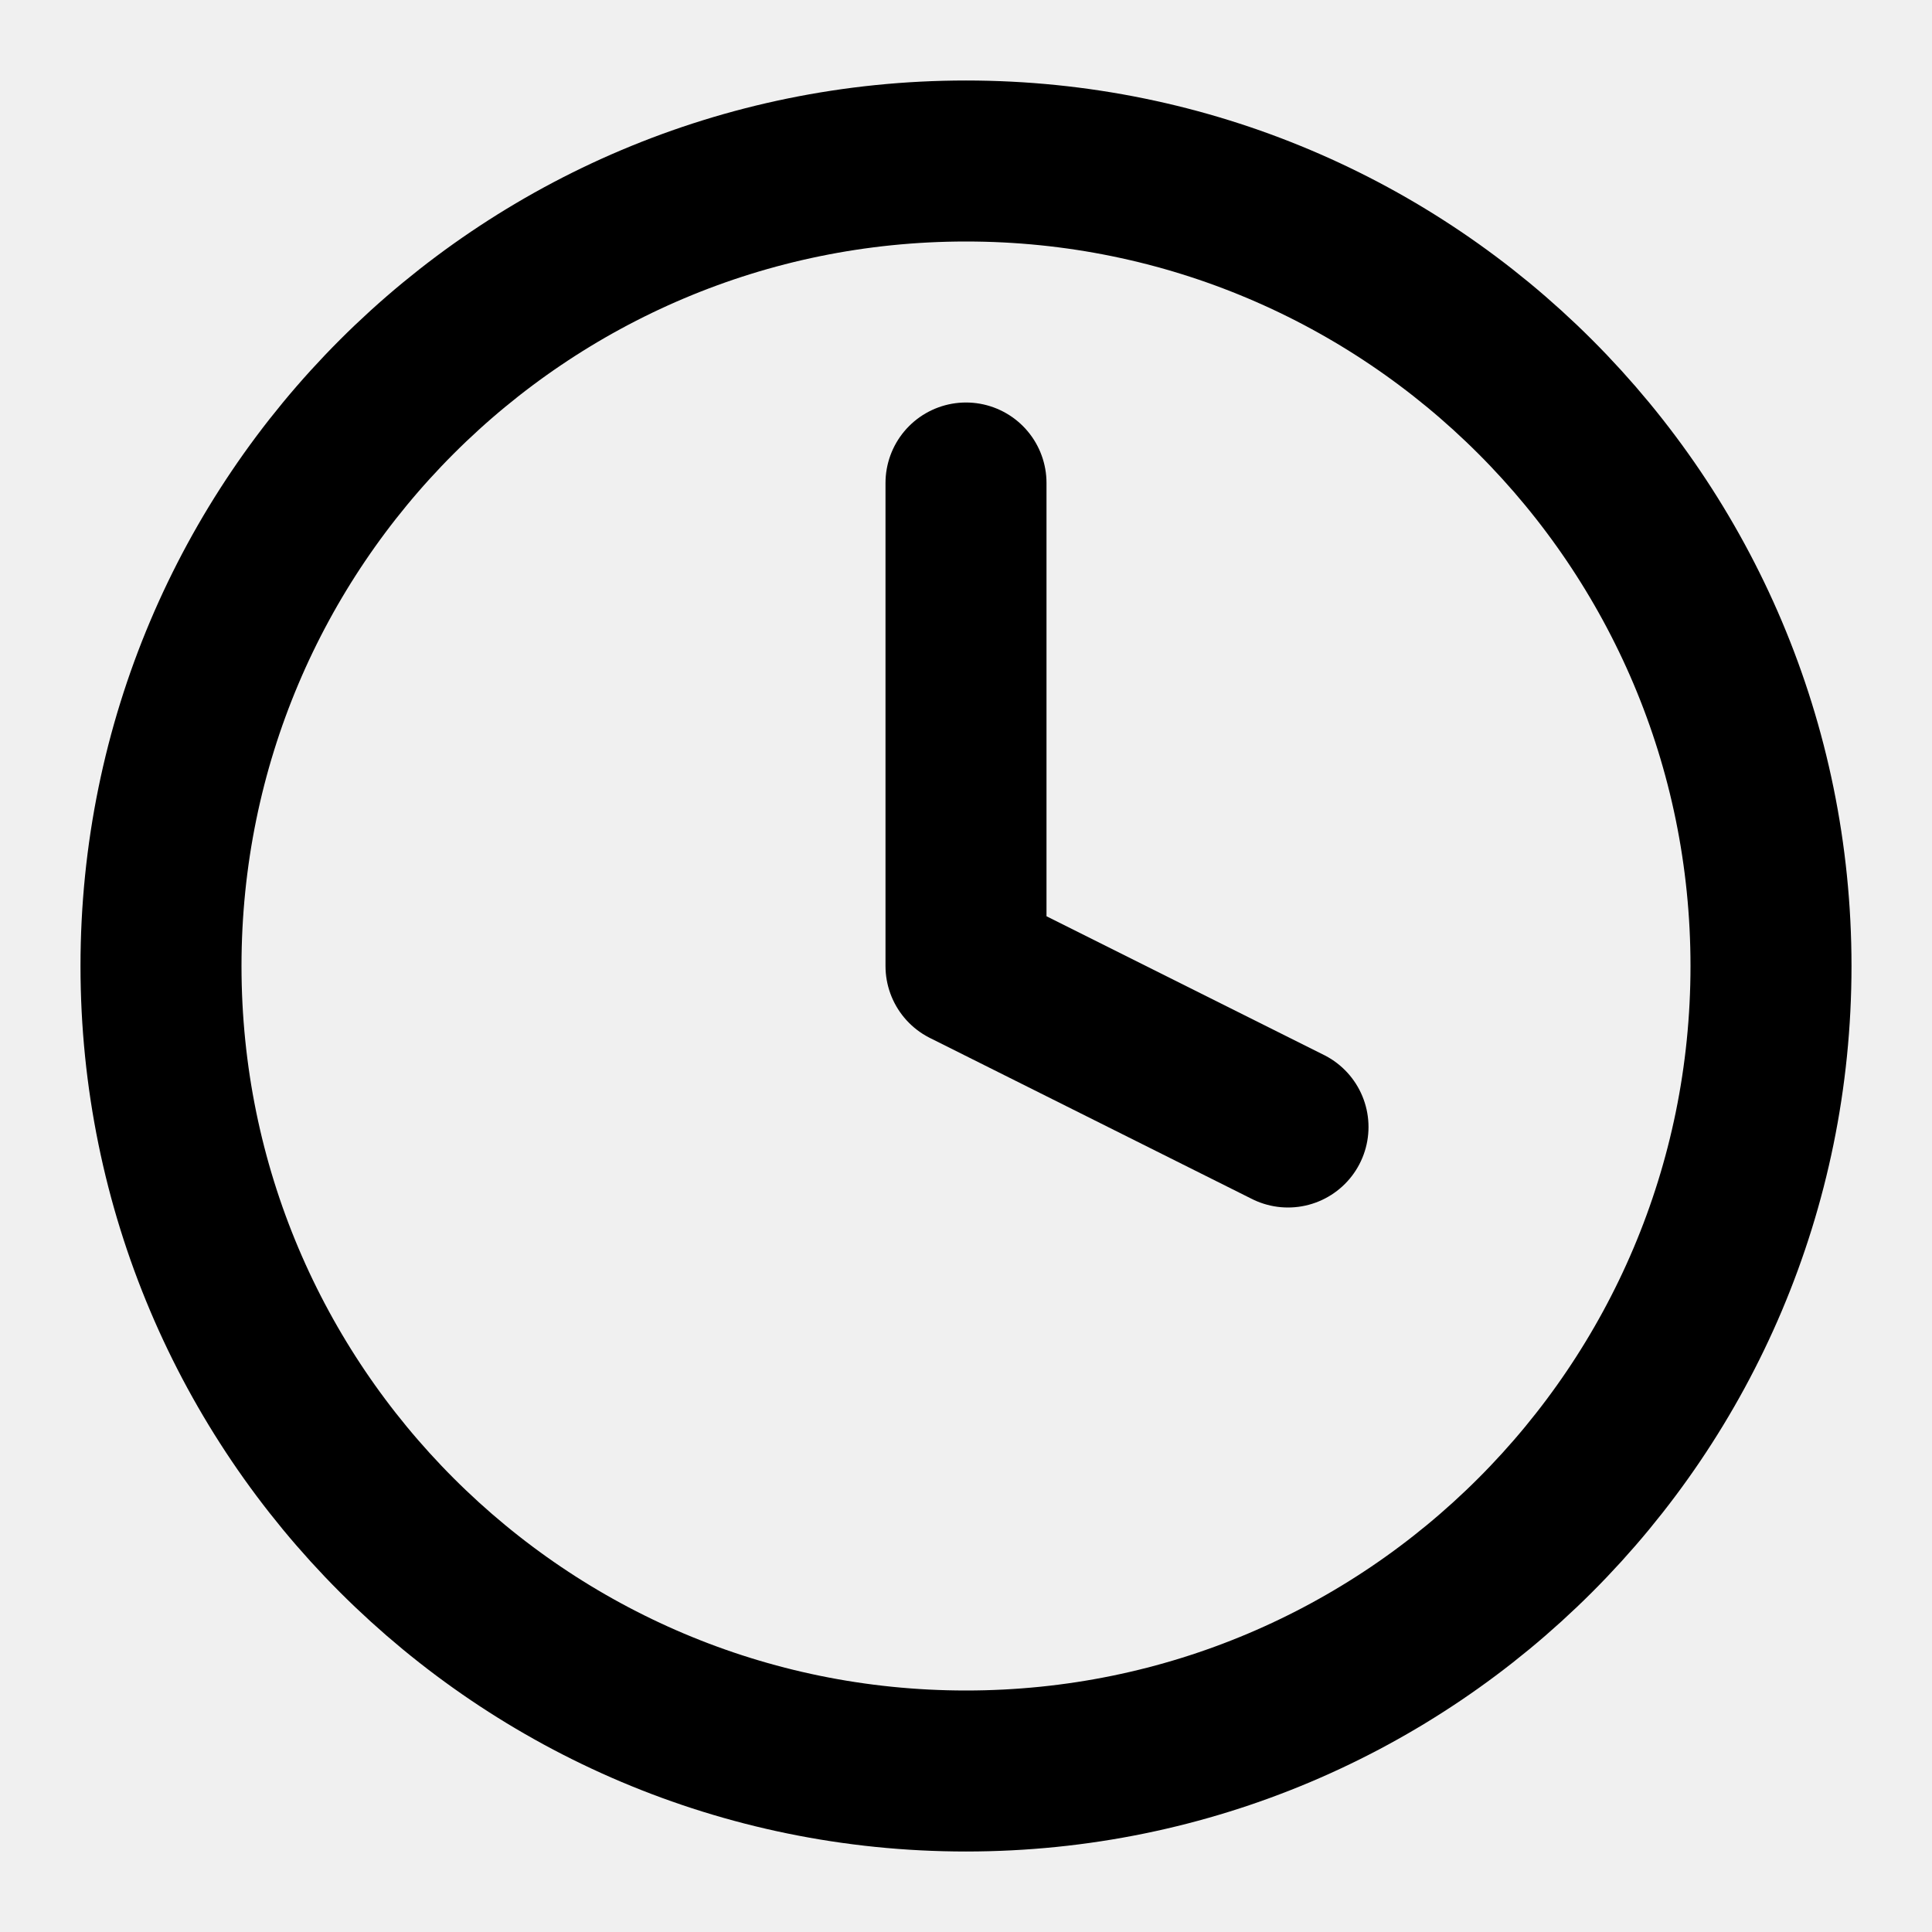
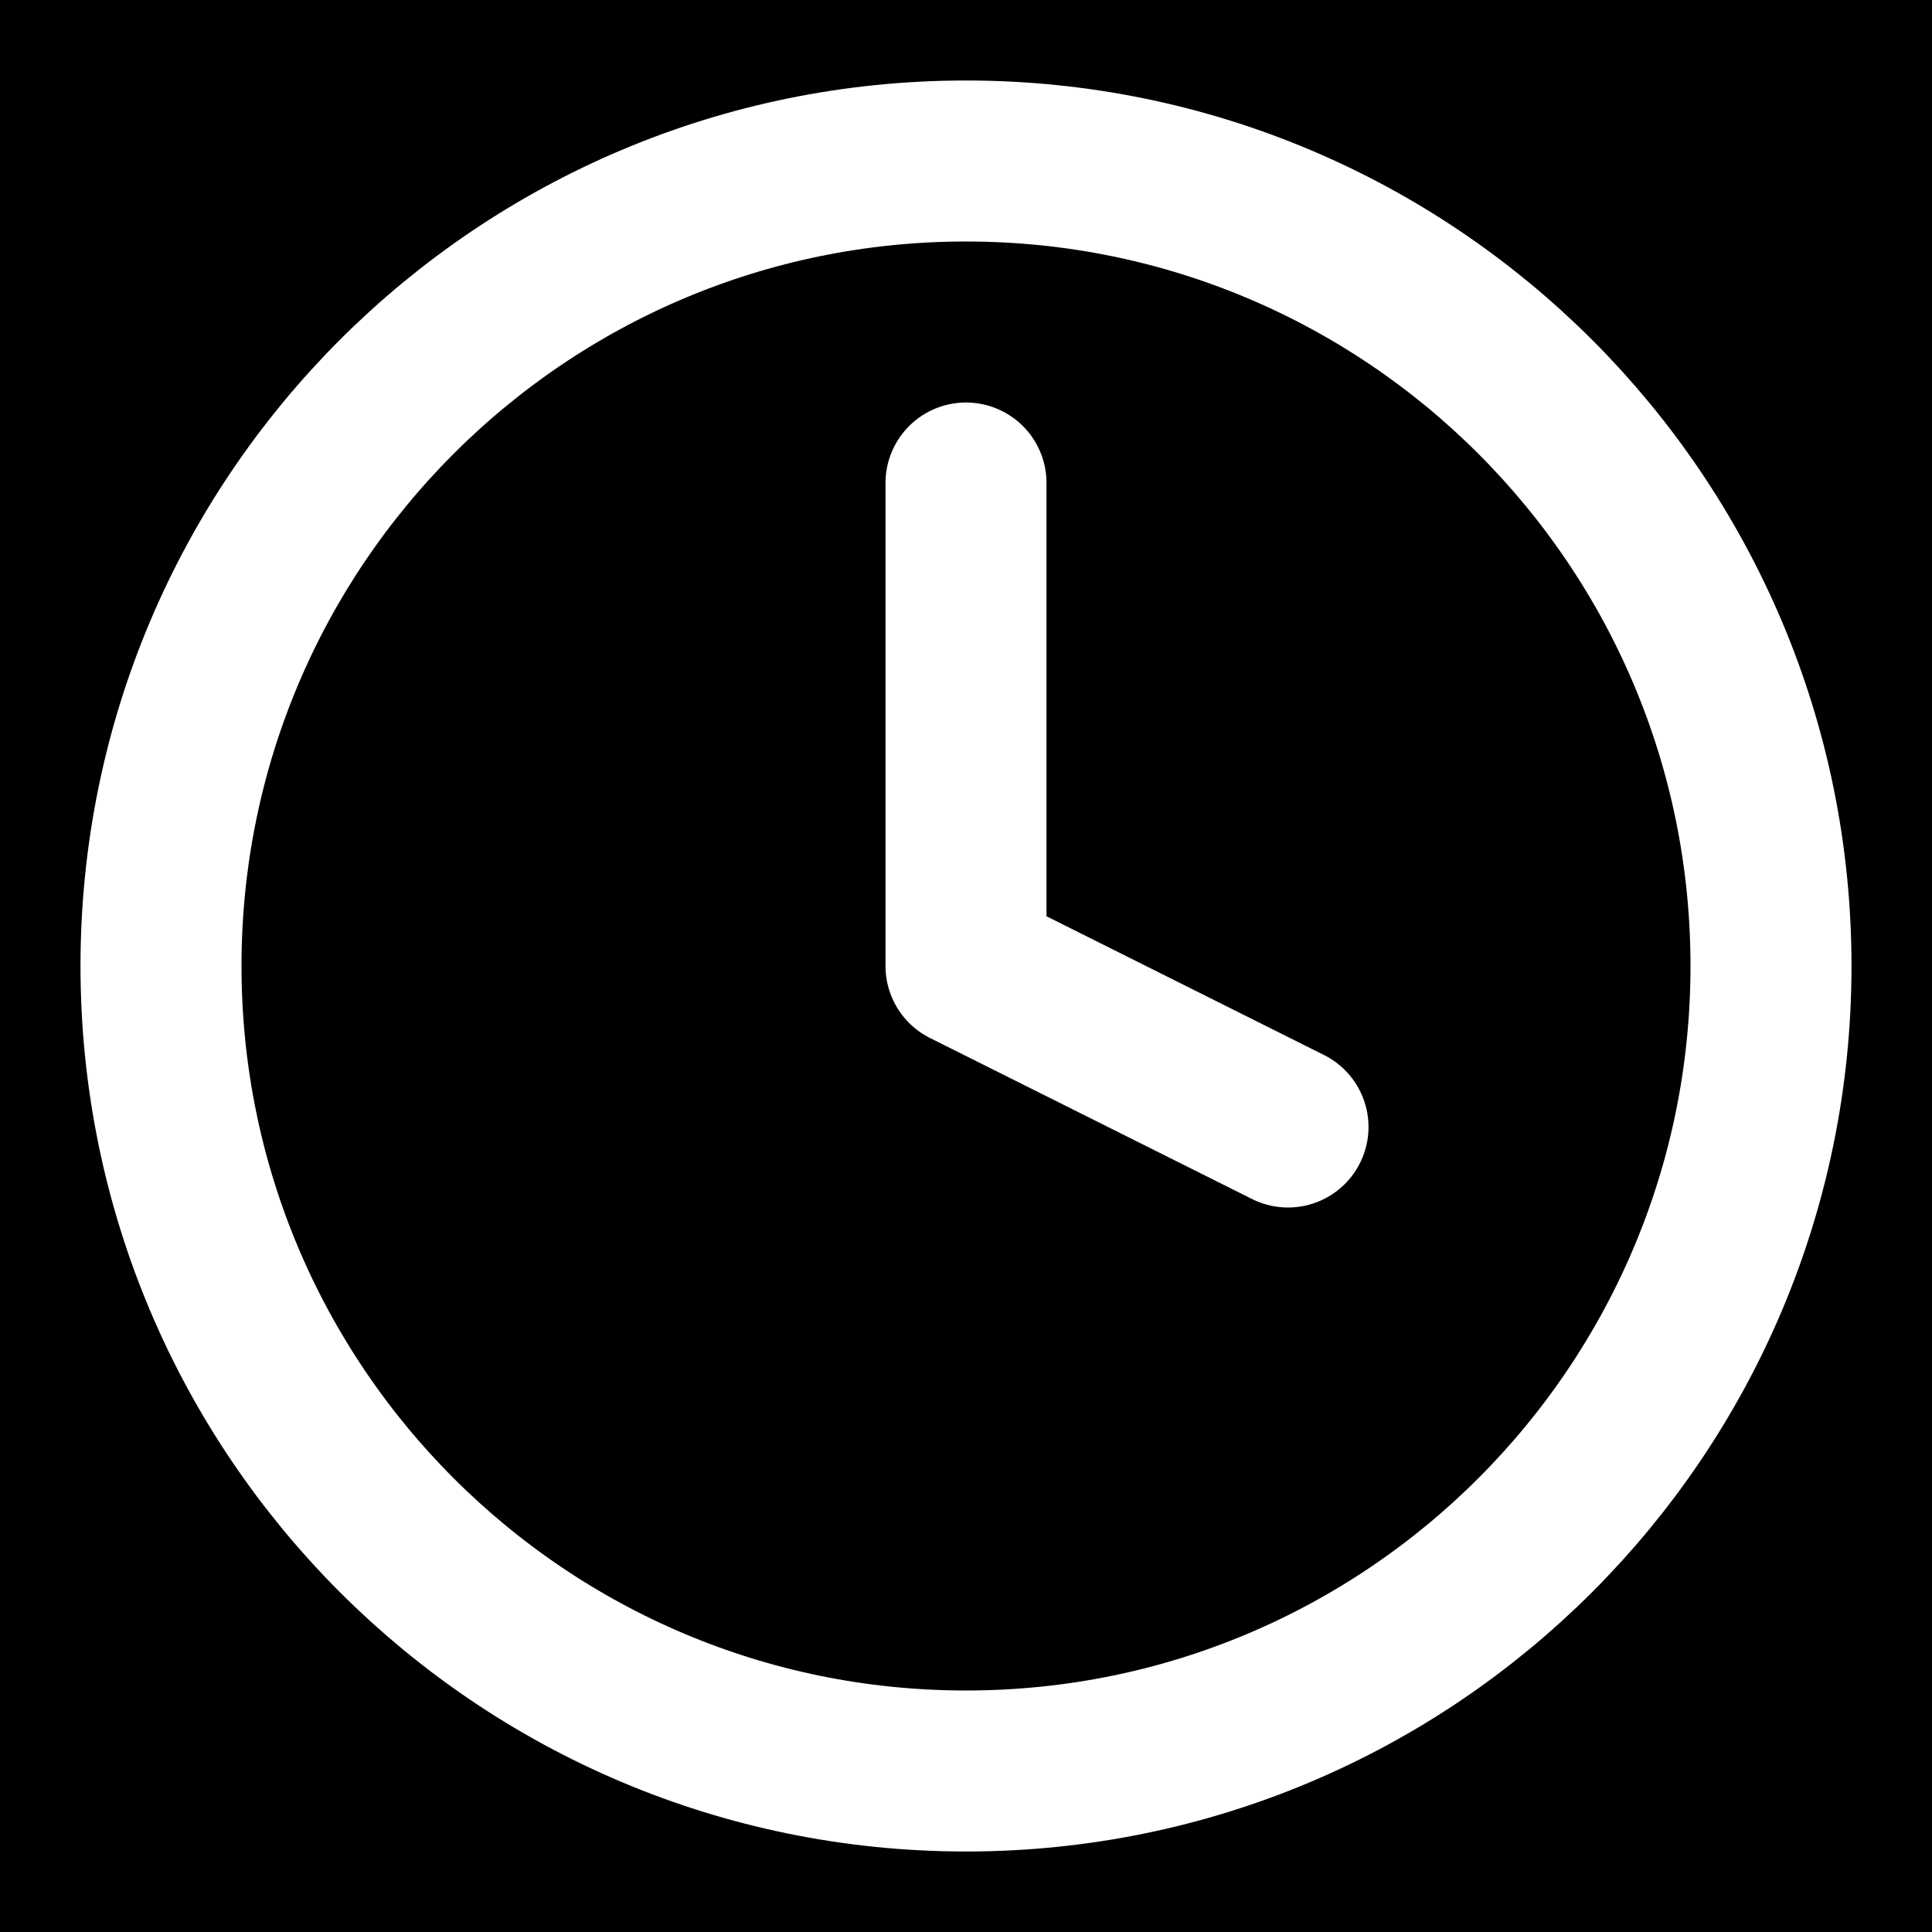
- <svg xmlns="http://www.w3.org/2000/svg" viewBox="0 0 24 24" fill="none" stroke="currentColor" stroke-width="2" stroke-linecap="round" stroke-linejoin="round">
-   <circle cx="12" cy="12" r="10" />
-   <polyline points="12 6 12 12 16 14" />
+ <svg xmlns="http://www.w3.org/2000/svg" viewBox="0 0 24 24">
+   <rect width="24" height="24" fill="#000" />
+   <circle cx="12" cy="12" r="10" fill="none" stroke="#fff" stroke-width="2" stroke-linecap="round" stroke-linejoin="round" />
+   <polyline points="12 6 12 12 16 14" fill="none" stroke="#fff" stroke-width="2" stroke-linecap="round" stroke-linejoin="round" />
</svg>
